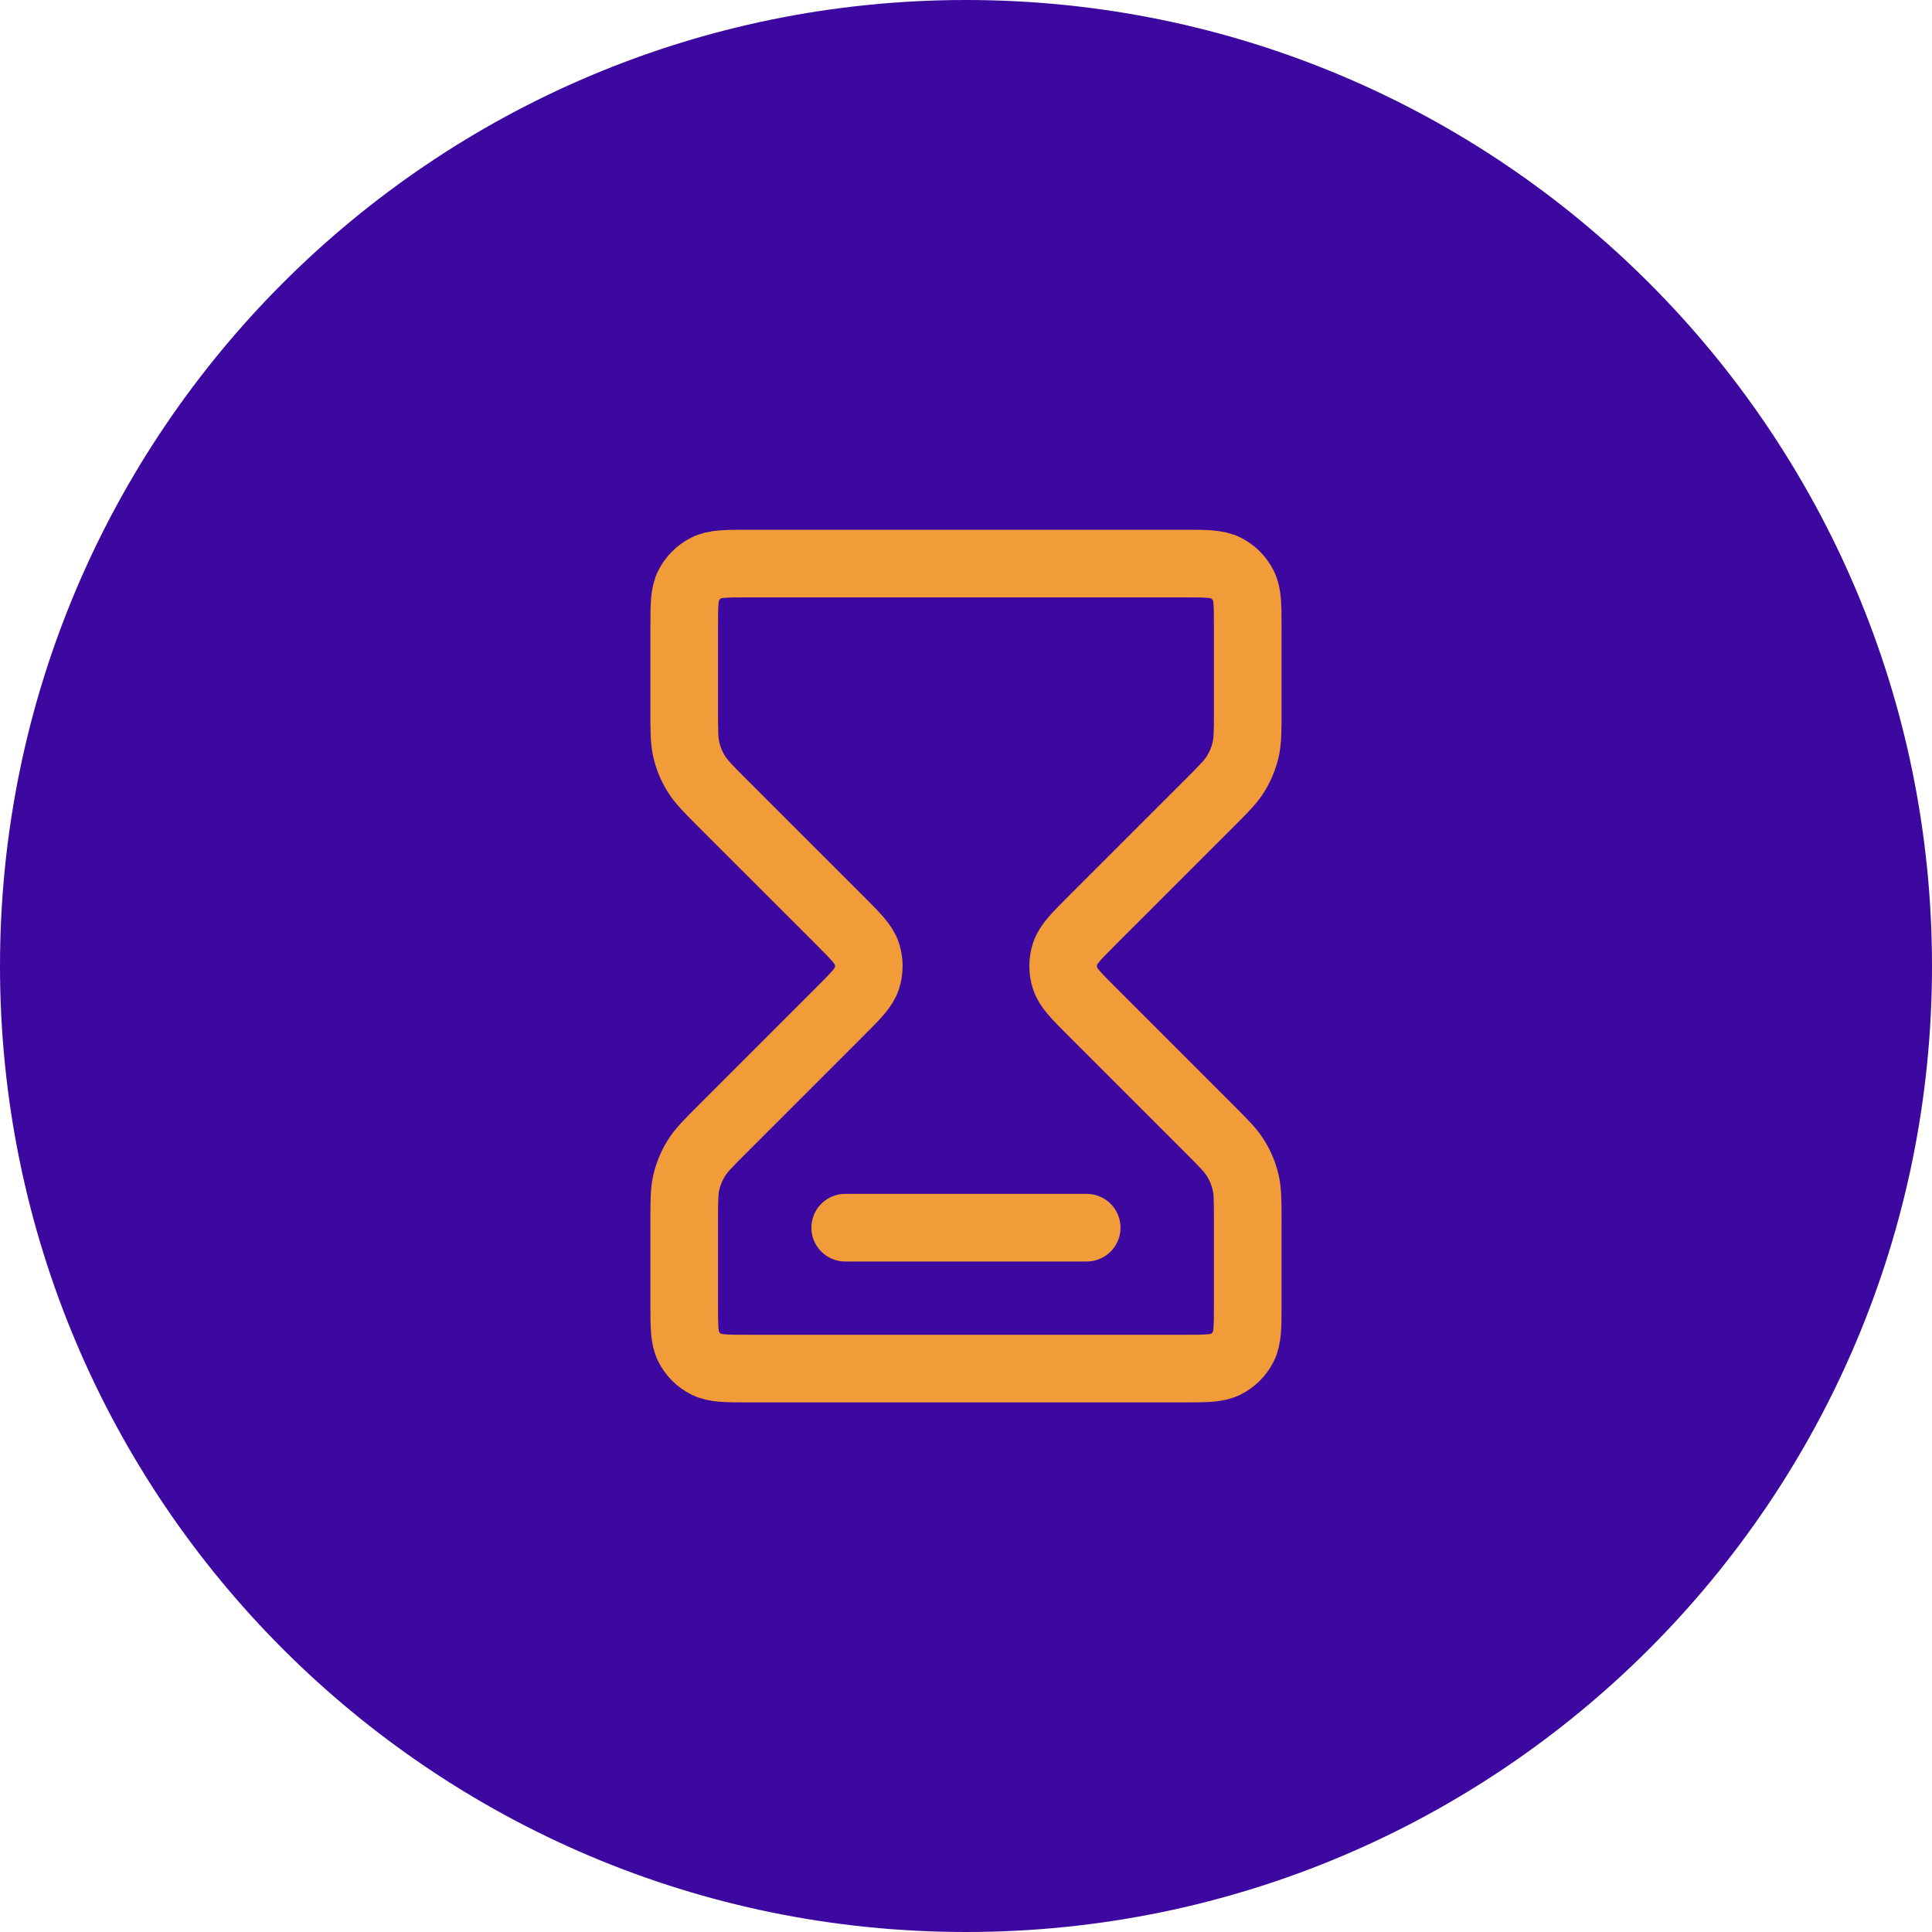
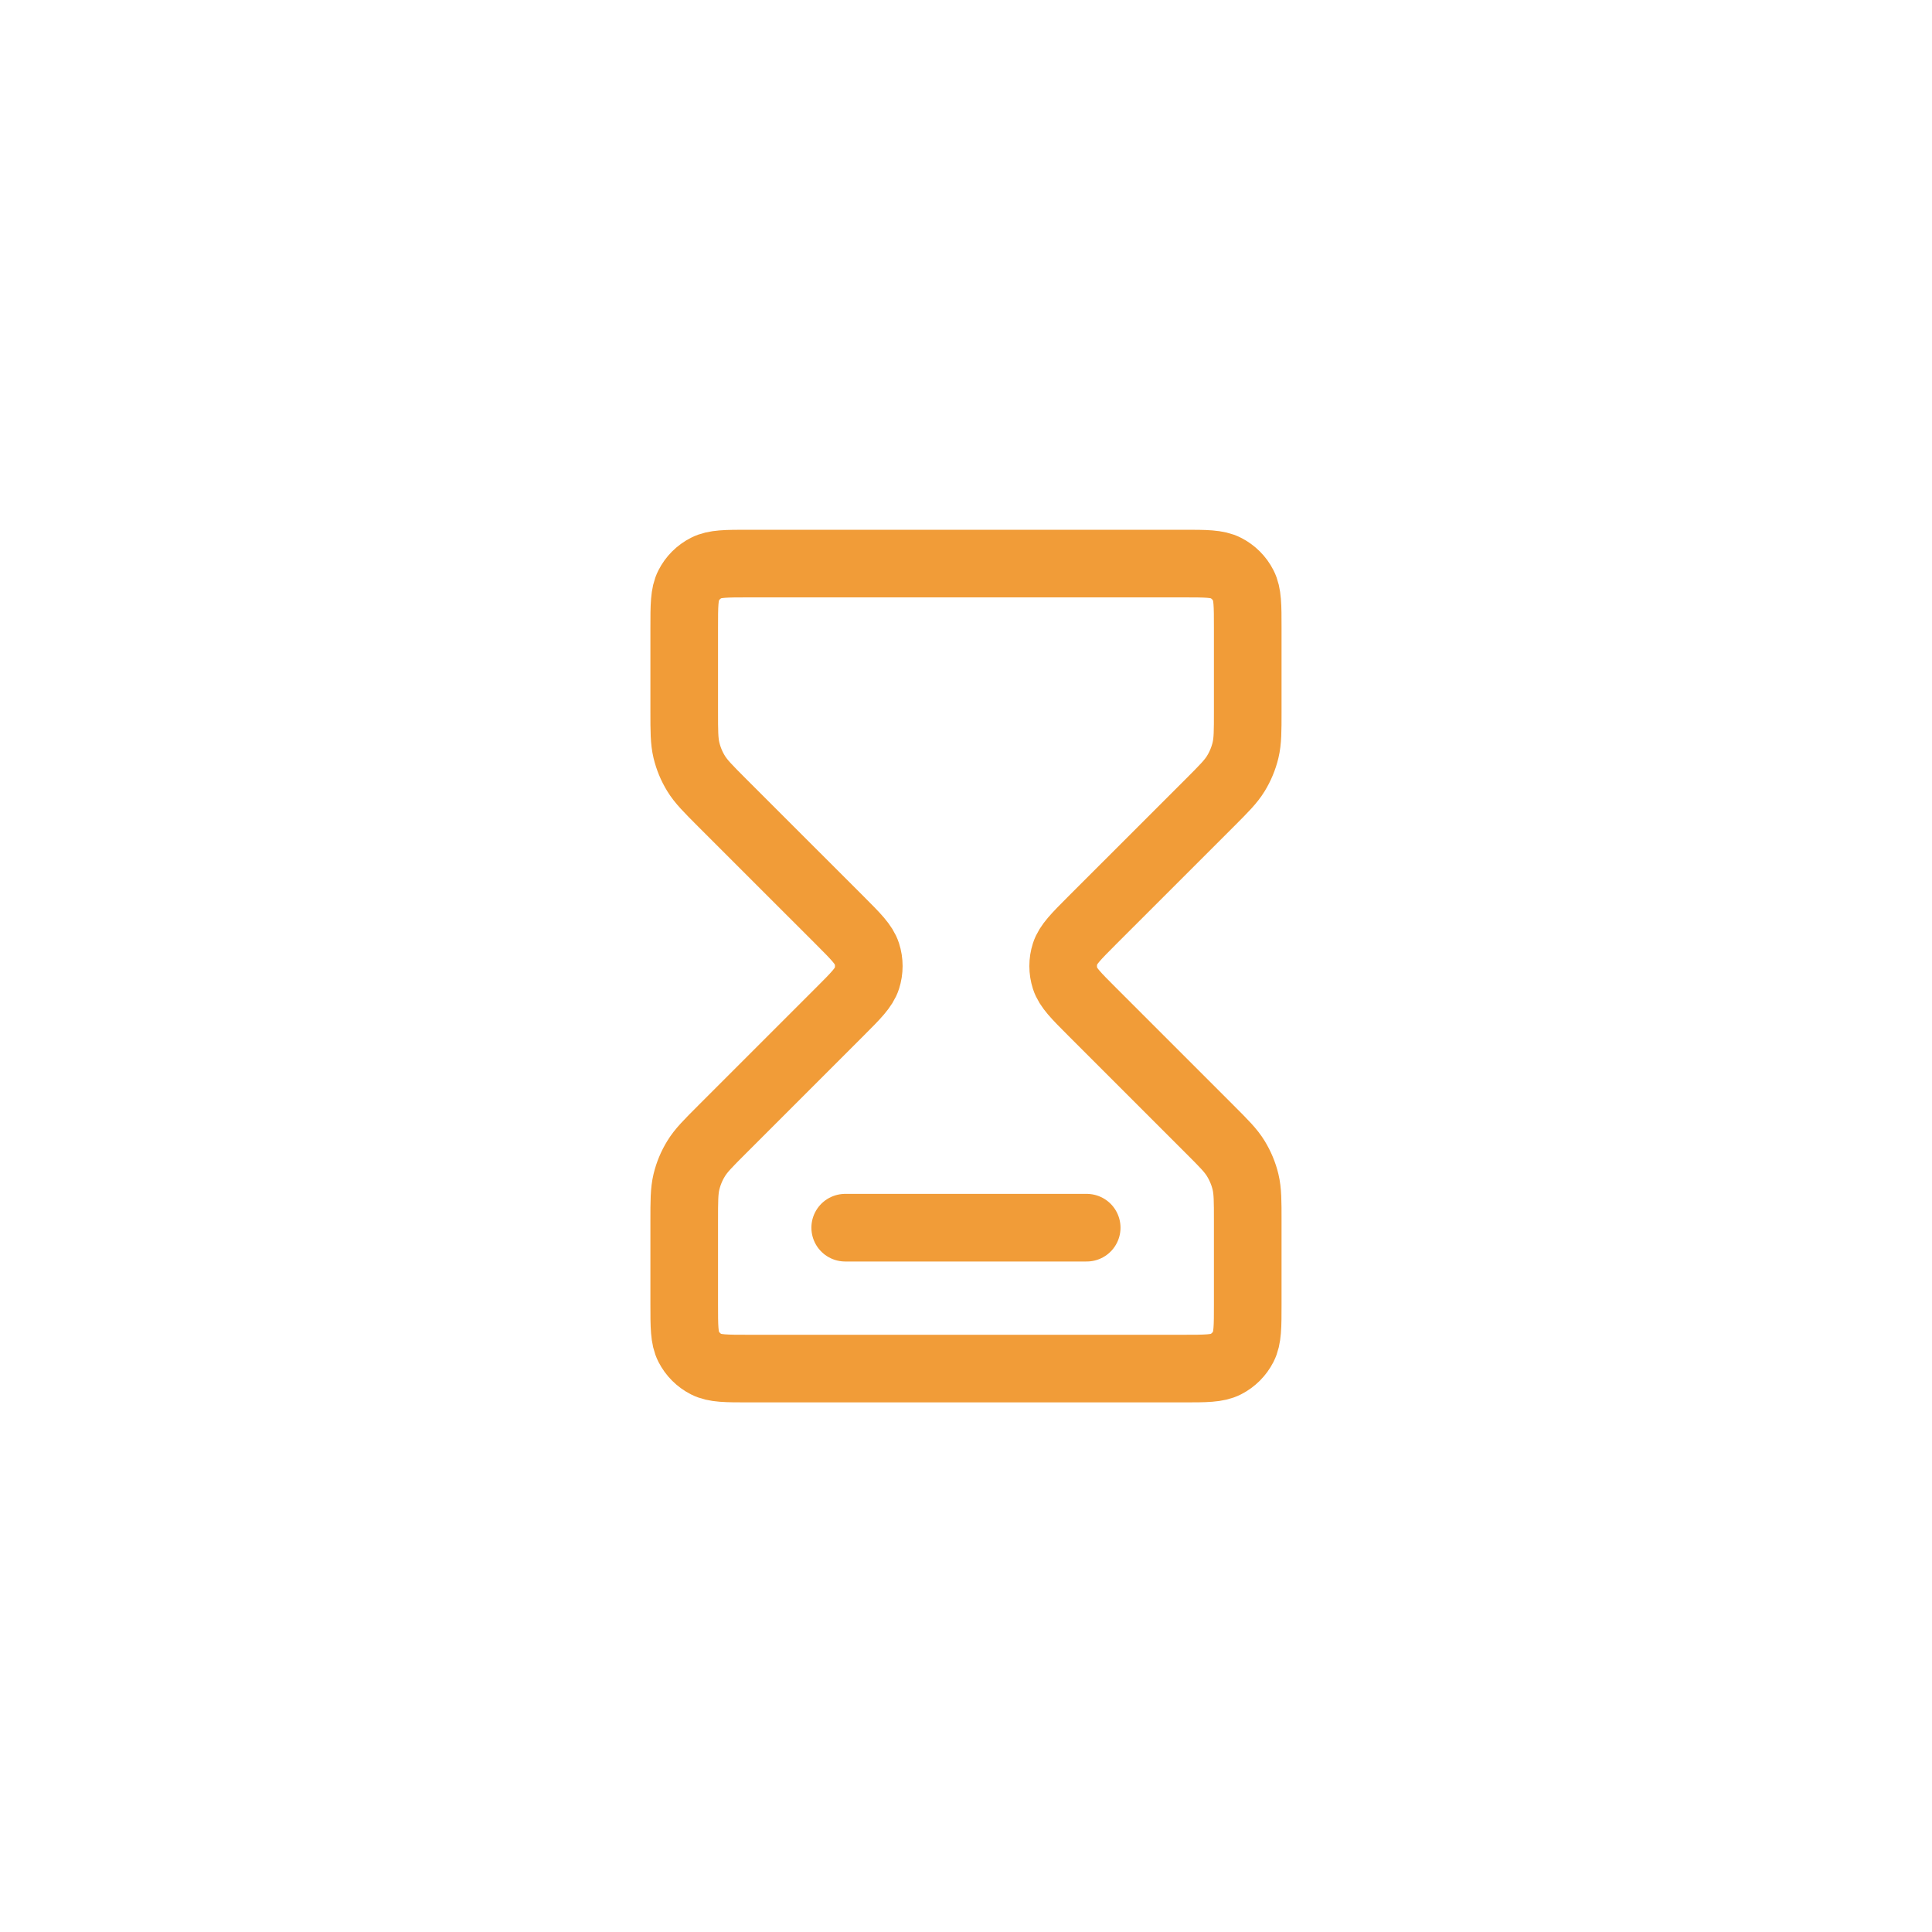
<svg xmlns="http://www.w3.org/2000/svg" width="40" height="40" viewBox="0 0 40 40" fill="none">
-   <rect width="40" height="40" rx="20" fill="#3C089F" />
+   <rect width="40" height="40" rx="20" fill="none" />
  <path d="M17.499 25.418H22.499M15.499 11.668H24.499C24.966 11.668 25.199 11.668 25.378 11.759C25.535 11.839 25.662 11.966 25.742 12.123C25.833 12.301 25.833 12.535 25.833 13.001V14.73C25.833 15.138 25.833 15.341 25.787 15.533C25.746 15.703 25.678 15.866 25.587 16.015C25.484 16.183 25.34 16.327 25.052 16.616L22.609 19.058C22.279 19.389 22.114 19.553 22.052 19.744C21.998 19.911 21.998 20.091 22.052 20.259C22.114 20.449 22.279 20.614 22.609 20.944L25.052 23.387C25.34 23.675 25.484 23.819 25.587 23.988C25.678 24.137 25.746 24.299 25.787 24.469C25.833 24.661 25.833 24.865 25.833 25.273V27.001C25.833 27.468 25.833 27.701 25.742 27.88C25.662 28.036 25.535 28.164 25.378 28.244C25.199 28.335 24.966 28.335 24.499 28.335H15.499C15.033 28.335 14.799 28.335 14.621 28.244C14.464 28.164 14.337 28.036 14.257 27.88C14.166 27.701 14.166 27.468 14.166 27.001V25.273C14.166 24.865 14.166 24.661 14.212 24.469C14.253 24.299 14.32 24.137 14.412 23.988C14.515 23.819 14.659 23.675 14.947 23.387L17.39 20.944C17.72 20.614 17.885 20.449 17.947 20.259C18.001 20.091 18.001 19.911 17.947 19.744C17.885 19.553 17.72 19.389 17.39 19.058L14.947 16.616C14.659 16.327 14.515 16.183 14.412 16.015C14.32 15.866 14.253 15.703 14.212 15.533C14.166 15.341 14.166 15.138 14.166 14.73V13.001C14.166 12.535 14.166 12.301 14.257 12.123C14.337 11.966 14.464 11.839 14.621 11.759C14.799 11.668 15.033 11.668 15.499 11.668Z" stroke="#F19C38" stroke-width="1.4" stroke-linecap="round" stroke-linejoin="round" />
</svg>
